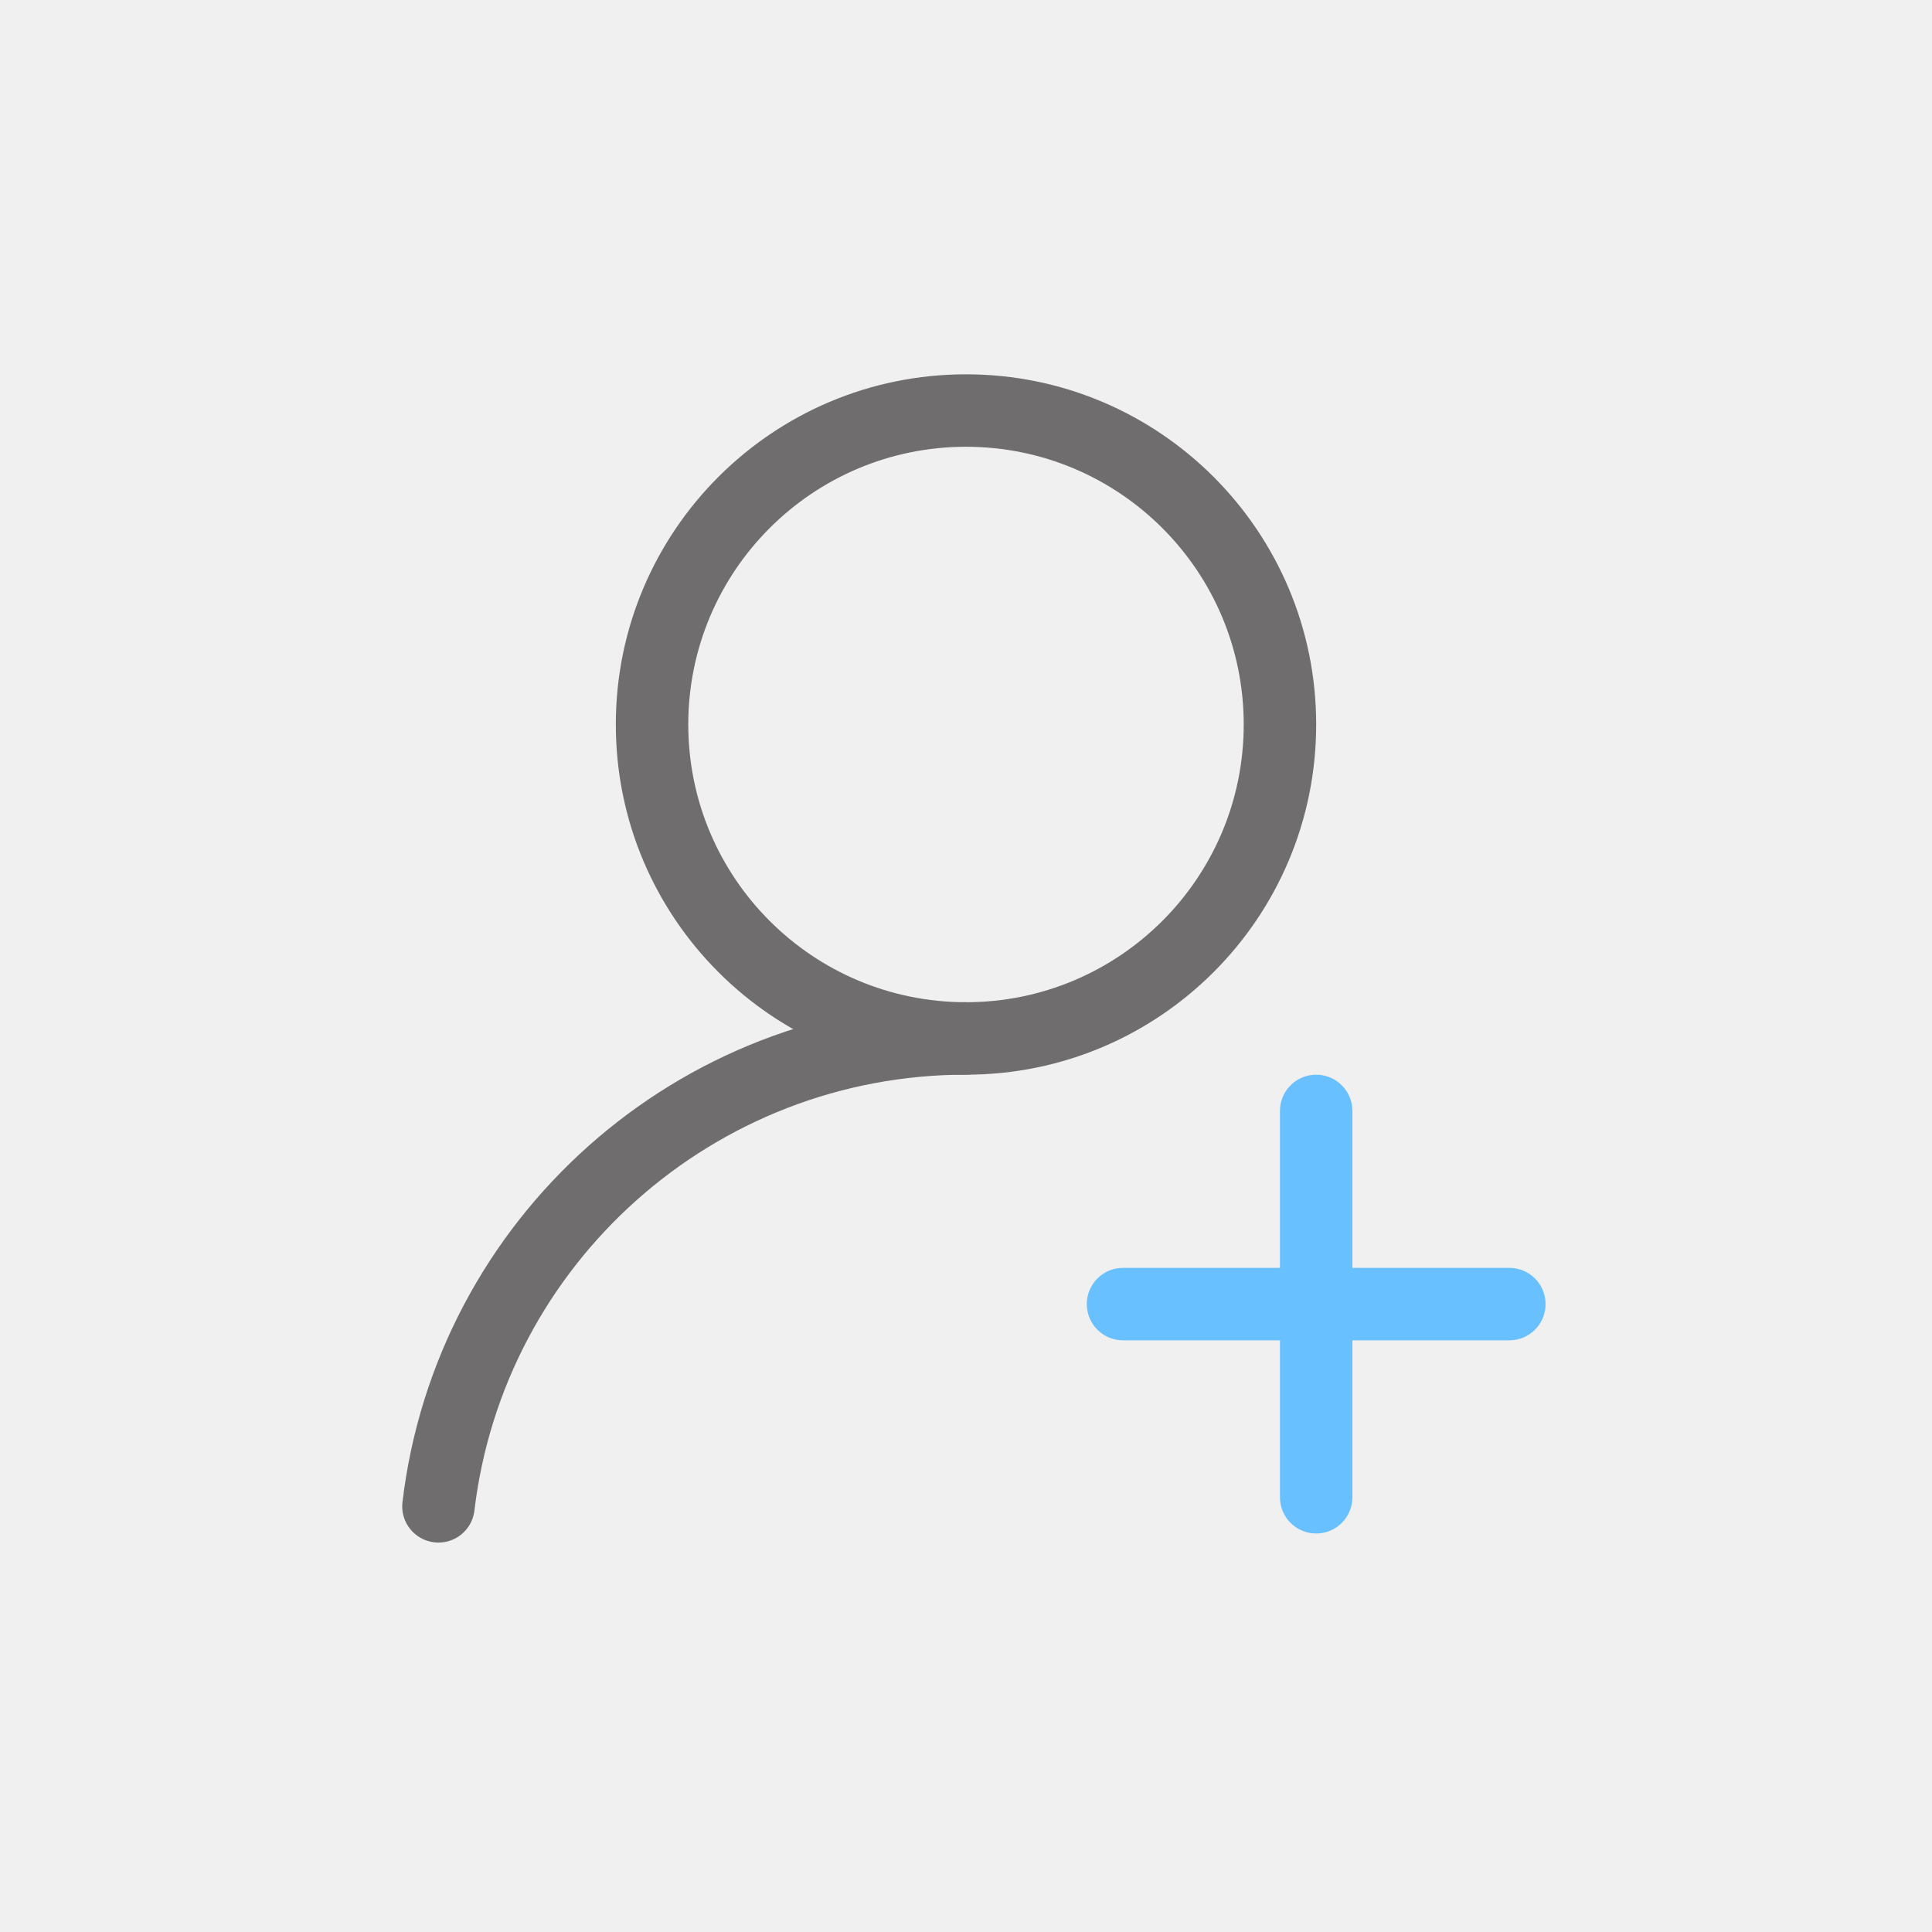
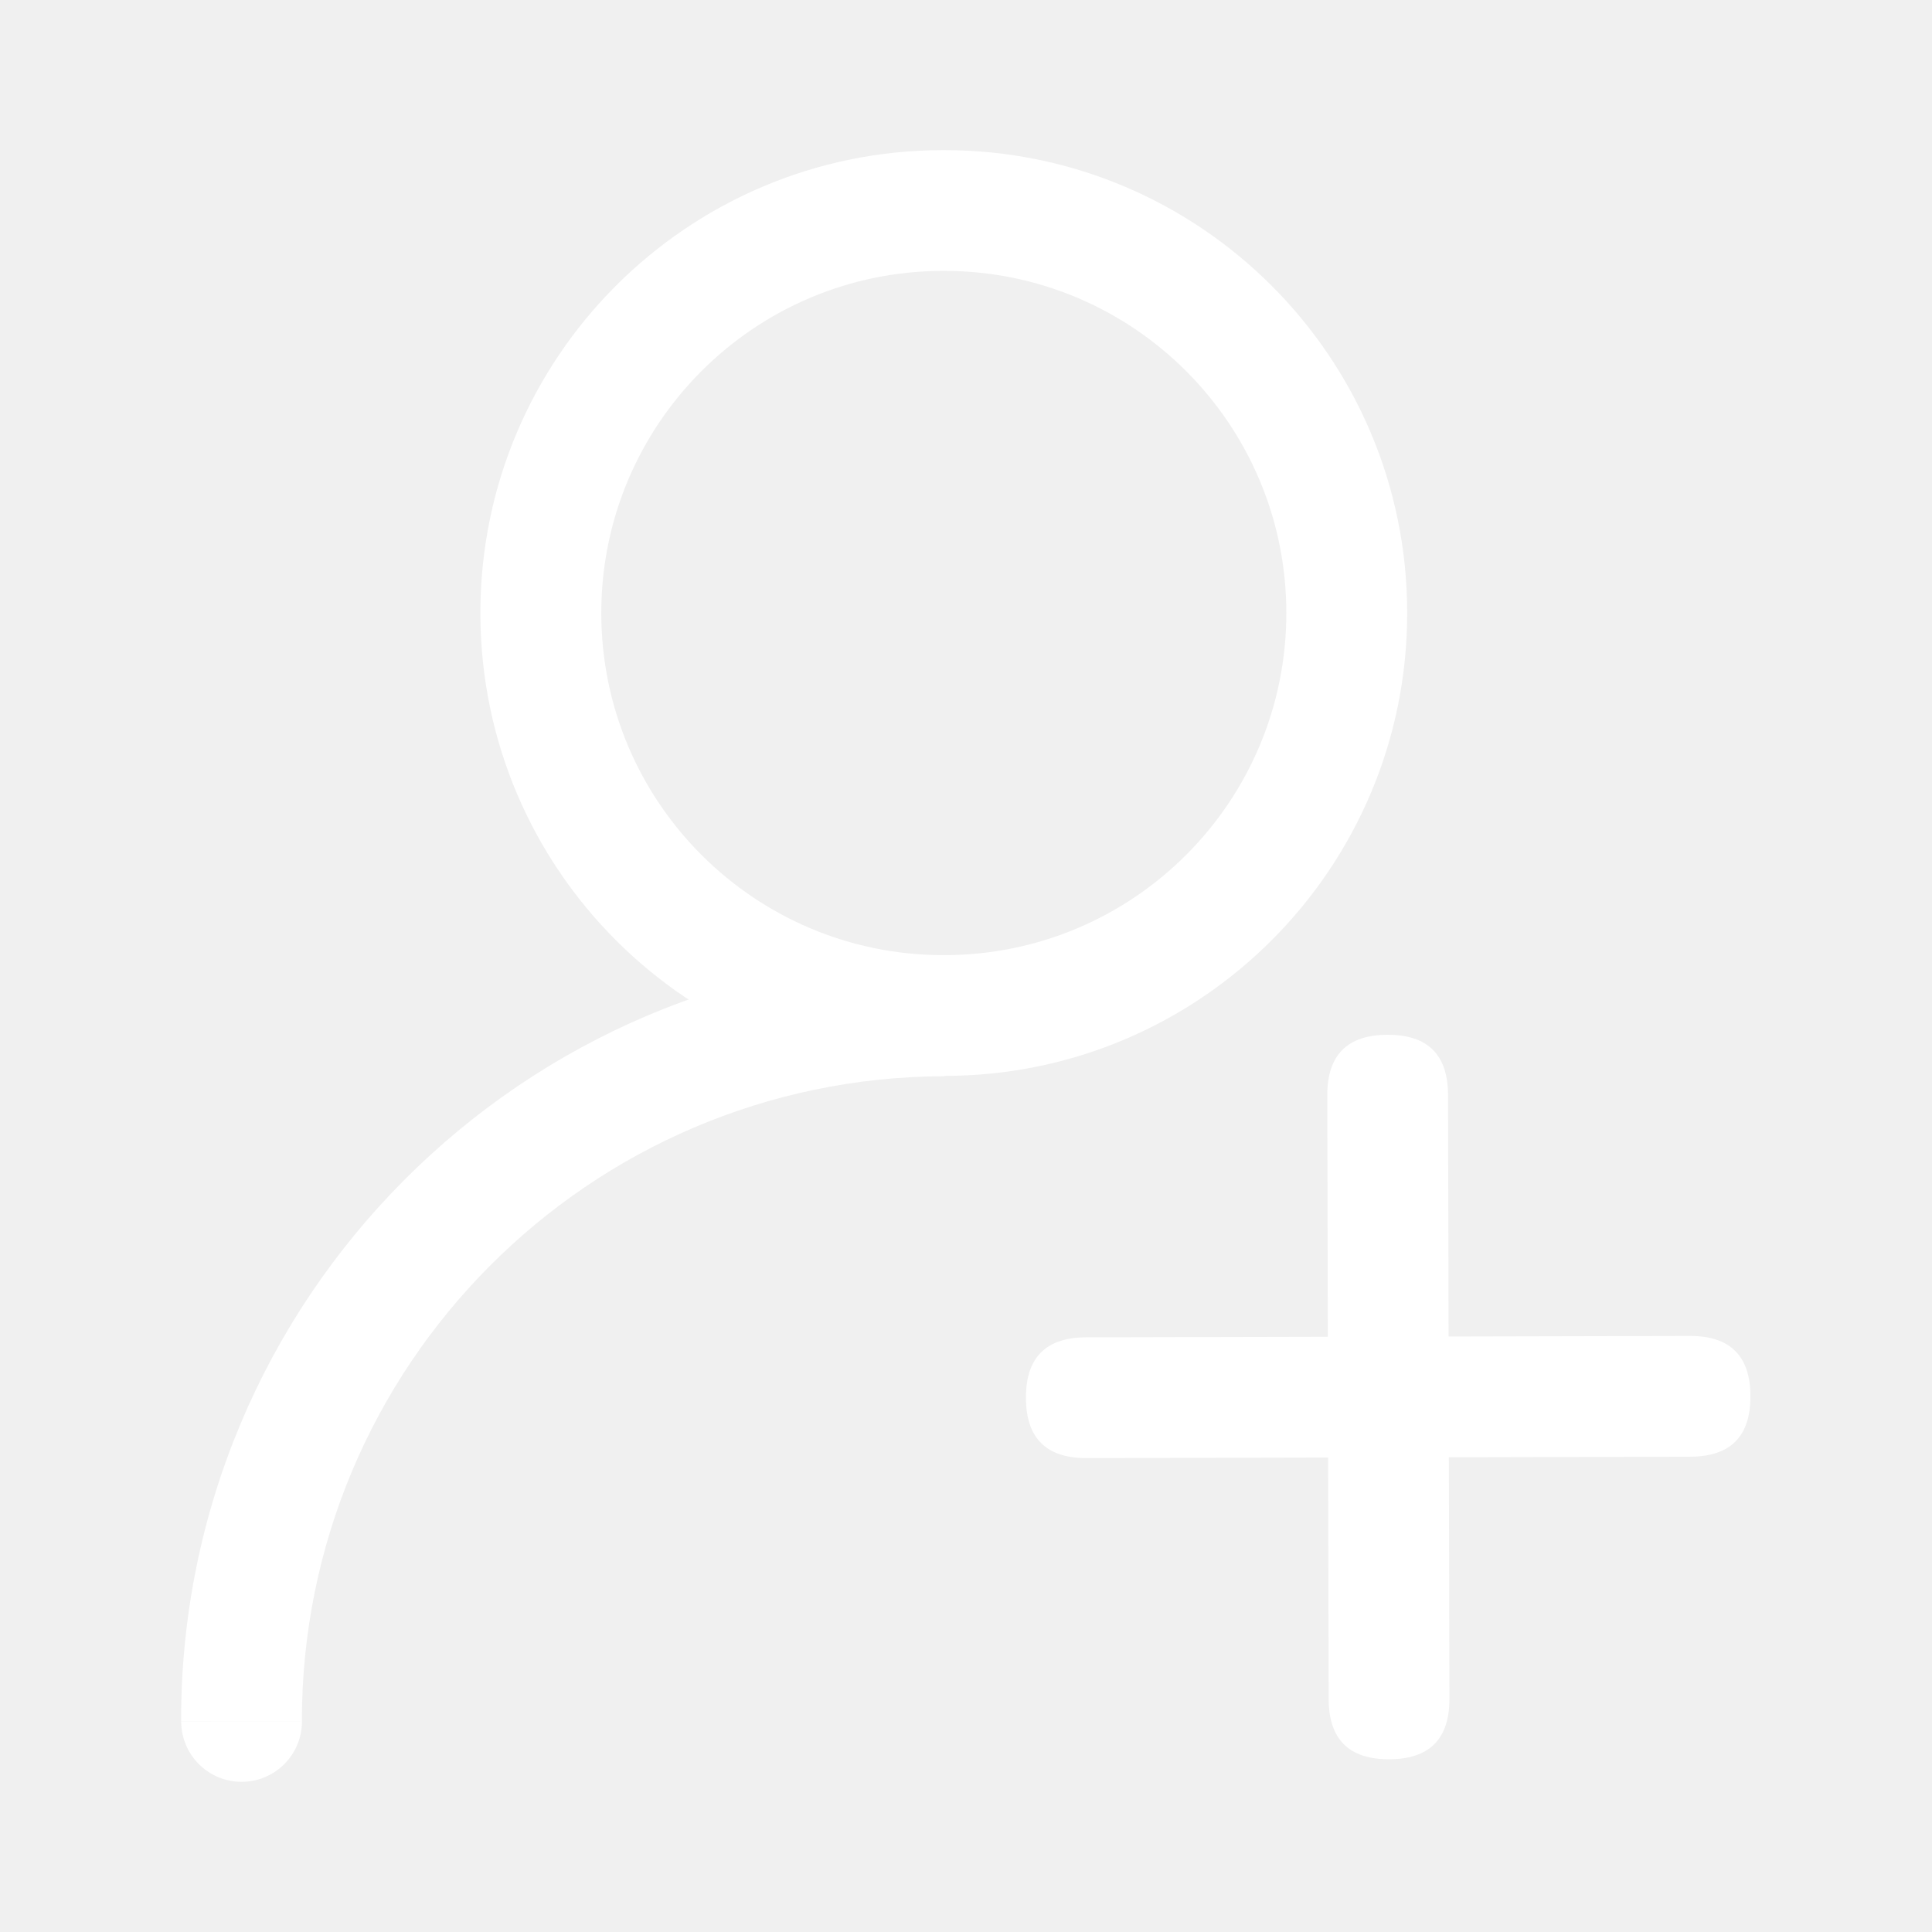
- <svg xmlns="http://www.w3.org/2000/svg" class="icon" width="200px" height="200.00px" viewBox="0 0 1024 1024" version="1.1">
-   <path d="M512 198.4c-102.502 0-185.6 83.098-185.6 185.6S409.498 569.6 512 569.6 697.6 486.502 697.6 384 614.502 198.4 512 198.4z m0 38.4c81.293 0 147.2 65.907 147.2 147.2S593.293 531.2 512 531.2 364.8 465.293 364.8 384 430.707 236.8 512 236.8z" fill="#6F6D6D" />
-   <path d="M512 531.2a19.2 19.2 0 0 1 0 38.4c-133.376 0-245.146 100.058-260.595 231.398a19.2 19.2 0 0 1-38.131-4.48C230.989 645.888 359.091 531.2 512 531.2z" fill="#6F6D6D" />
-   <path d="M800 672a19.2 19.2 0 0 1 1.843 38.31l-1.843 0.09h-204.8a19.2 19.2 0 0 1-1.843-38.31l1.843-0.09h204.8z" fill="#69C0FF" />
-   <path d="M716.8 793.6a19.2 19.2 0 0 1-38.31 1.843L678.4 793.6V588.8a19.2 19.2 0 0 1 38.31-1.843L716.8 588.8v204.8z" fill="#69C0FF" />
+ <svg xmlns="http://www.w3.org/2000/svg" t="1682086811449" class="icon" viewBox="0 0 1024 1024" version="1.1" p-id="13711" width="200" height="200">
+   <path d="M767.42 548.381m0.073 32l0.726 319.999q0.073 32-31.927 32.073l0 0q-32 0.073-32.073-31.927l-0.726-319.999q-0.073-32 31.927-32.073l0 0q32-0.073 32.073 31.927Z" fill="#ffffff" p-id="13712" />
+   <path d="M927.837 772.012m-32 0.073l-319.999 0.726q-32 0.073-32.073-31.927l0 0q-0.073-32 31.927-32.073l319.999-0.726q32-0.073 32.073 31.927l0 0q0.073 32-31.927 32.073Z" fill="#ffffff" p-id="13713" />
+   <path d="M500.267 143.573a181.333 181.333 0 0 1 0.373 362.667h-0.427a181.333 181.333 0 0 1-0.373-362.667h0.427m0-64h-0.587a245.333 245.333 0 0 0 0.533 490.667h0.533a245.333 245.333 0 0 0-0.48-490.667zM96.043 912.475l64-0.149a32 32 0 0 1-31.925 32.075 32 32 0 0 1-32.075-31.925z" fill="#ffffff" p-id="13714" />
+   <path d="M500.64 506.24A405.333 405.333 0 0 0 96 912.48h64a341.707 341.707 0 0 1 340.533-342.08z" fill="#ffffff" p-id="13715" />
</svg>
